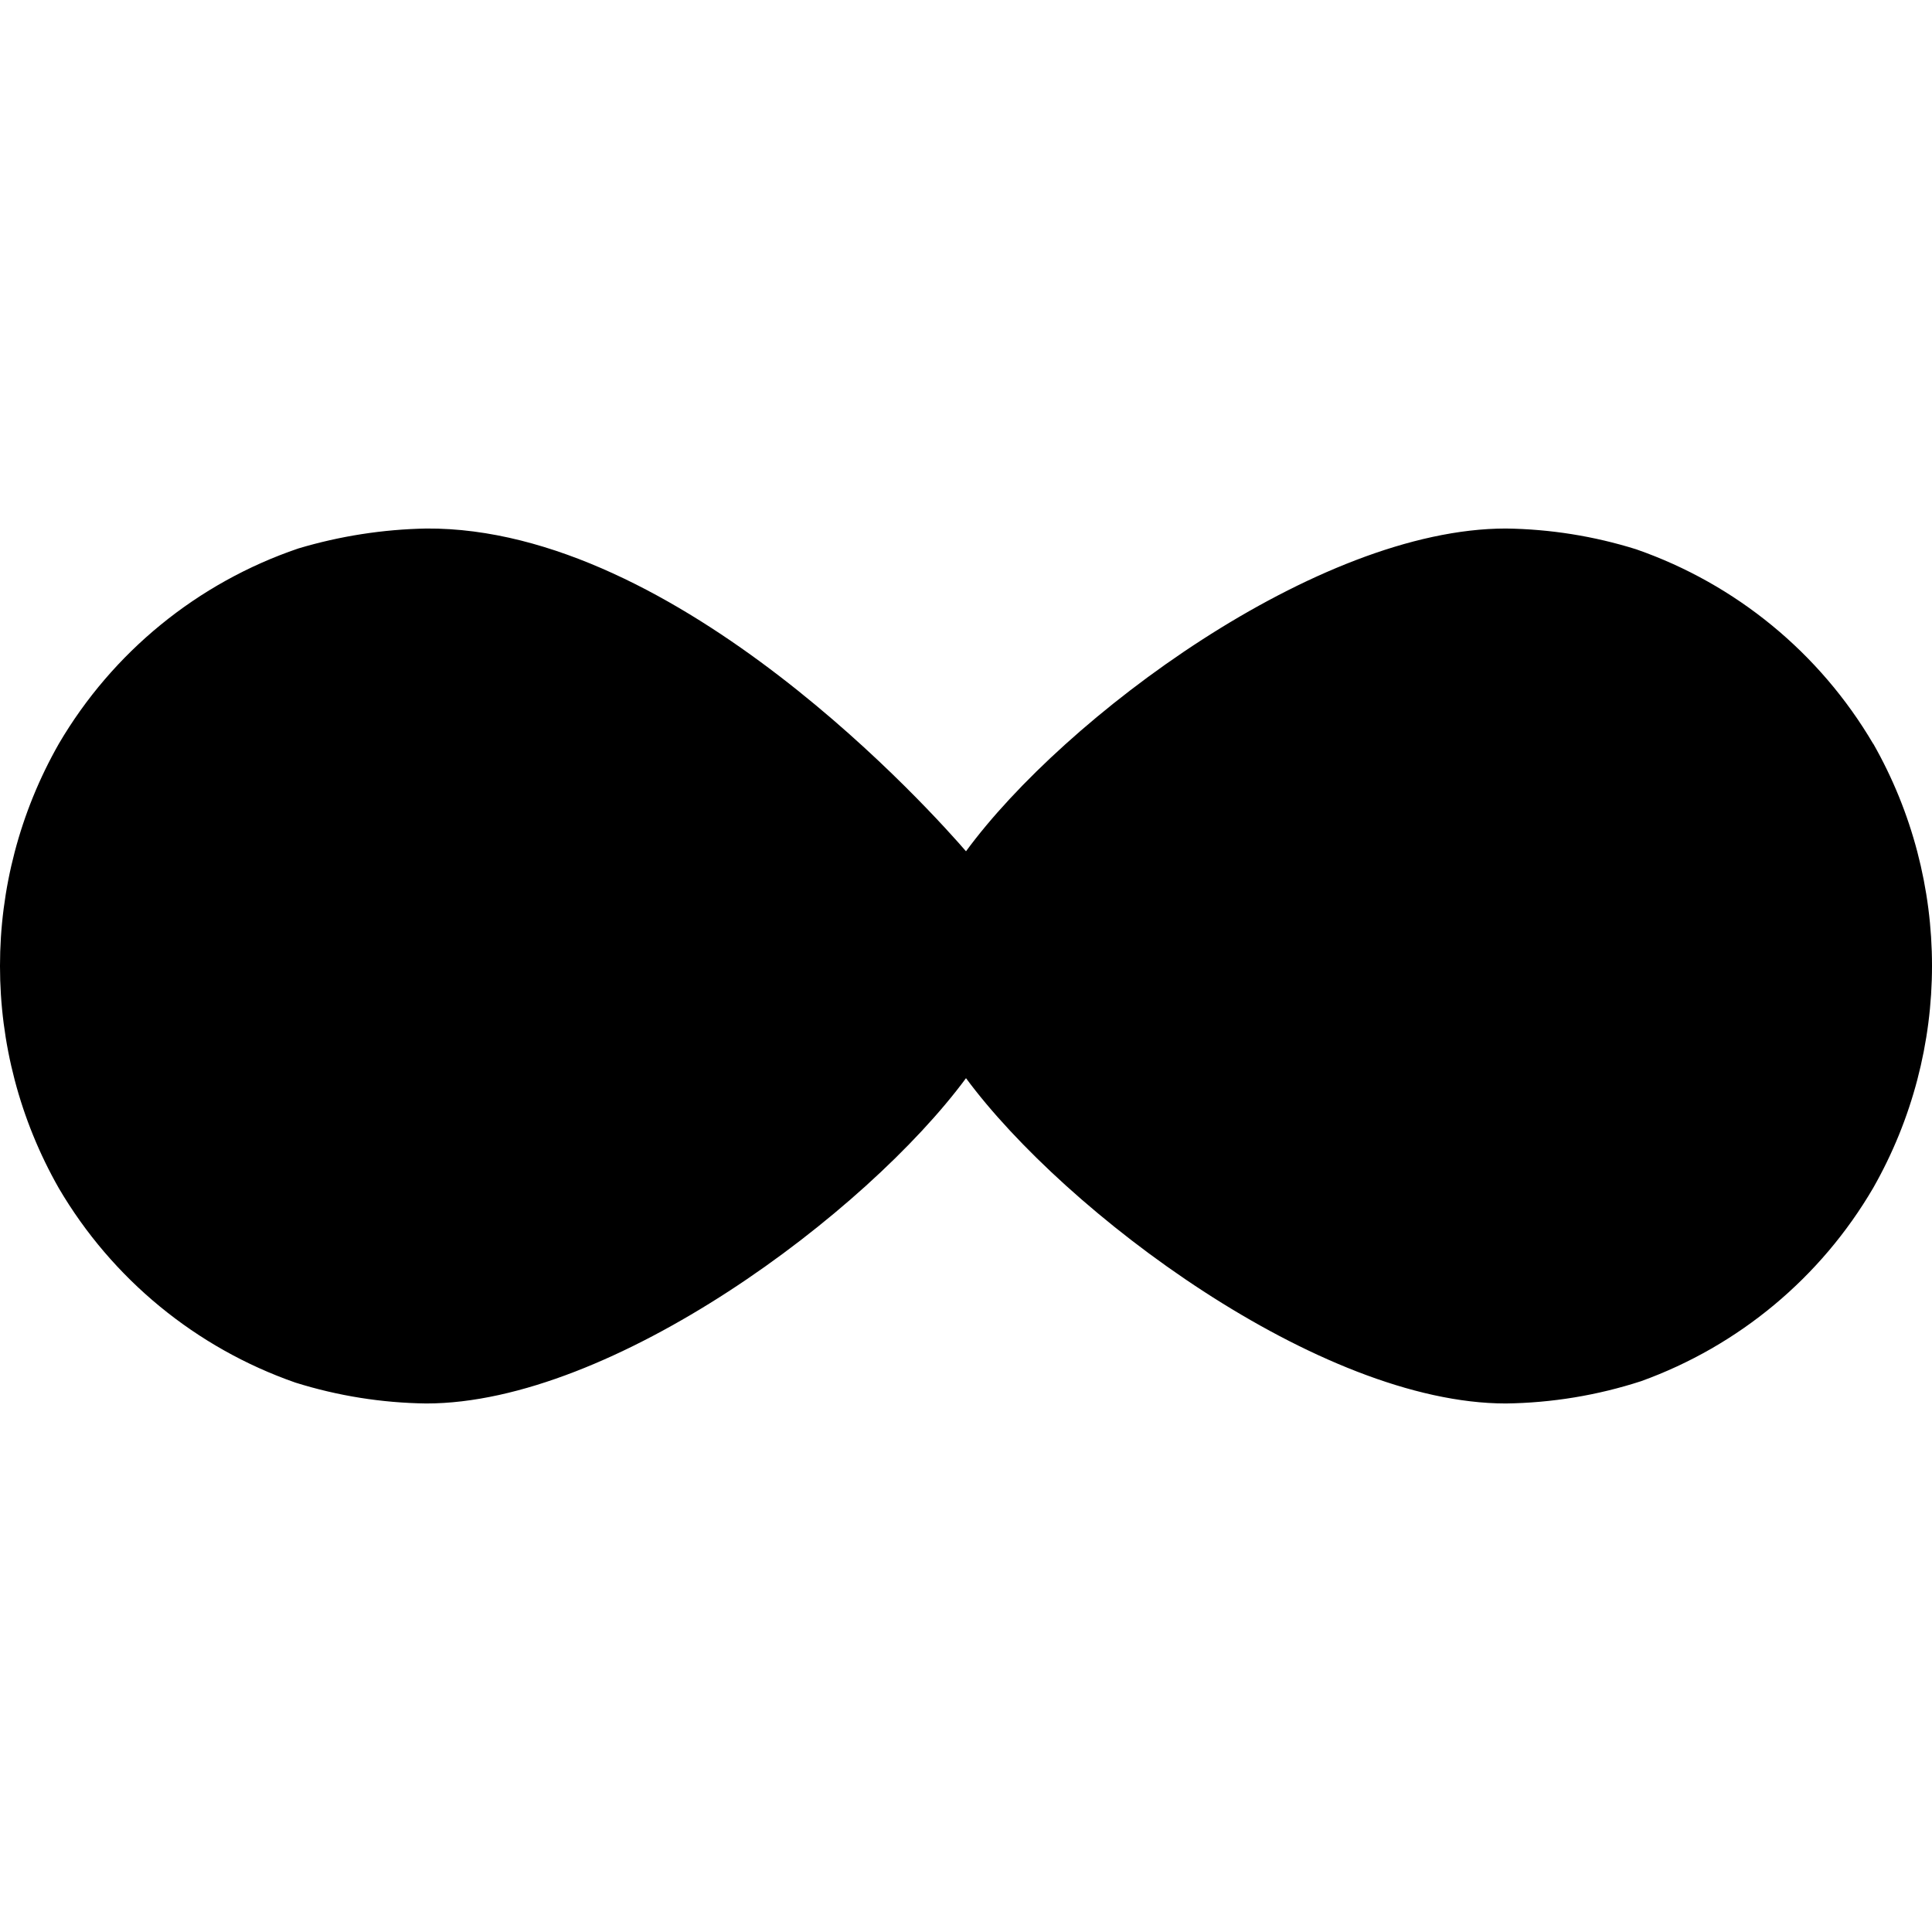
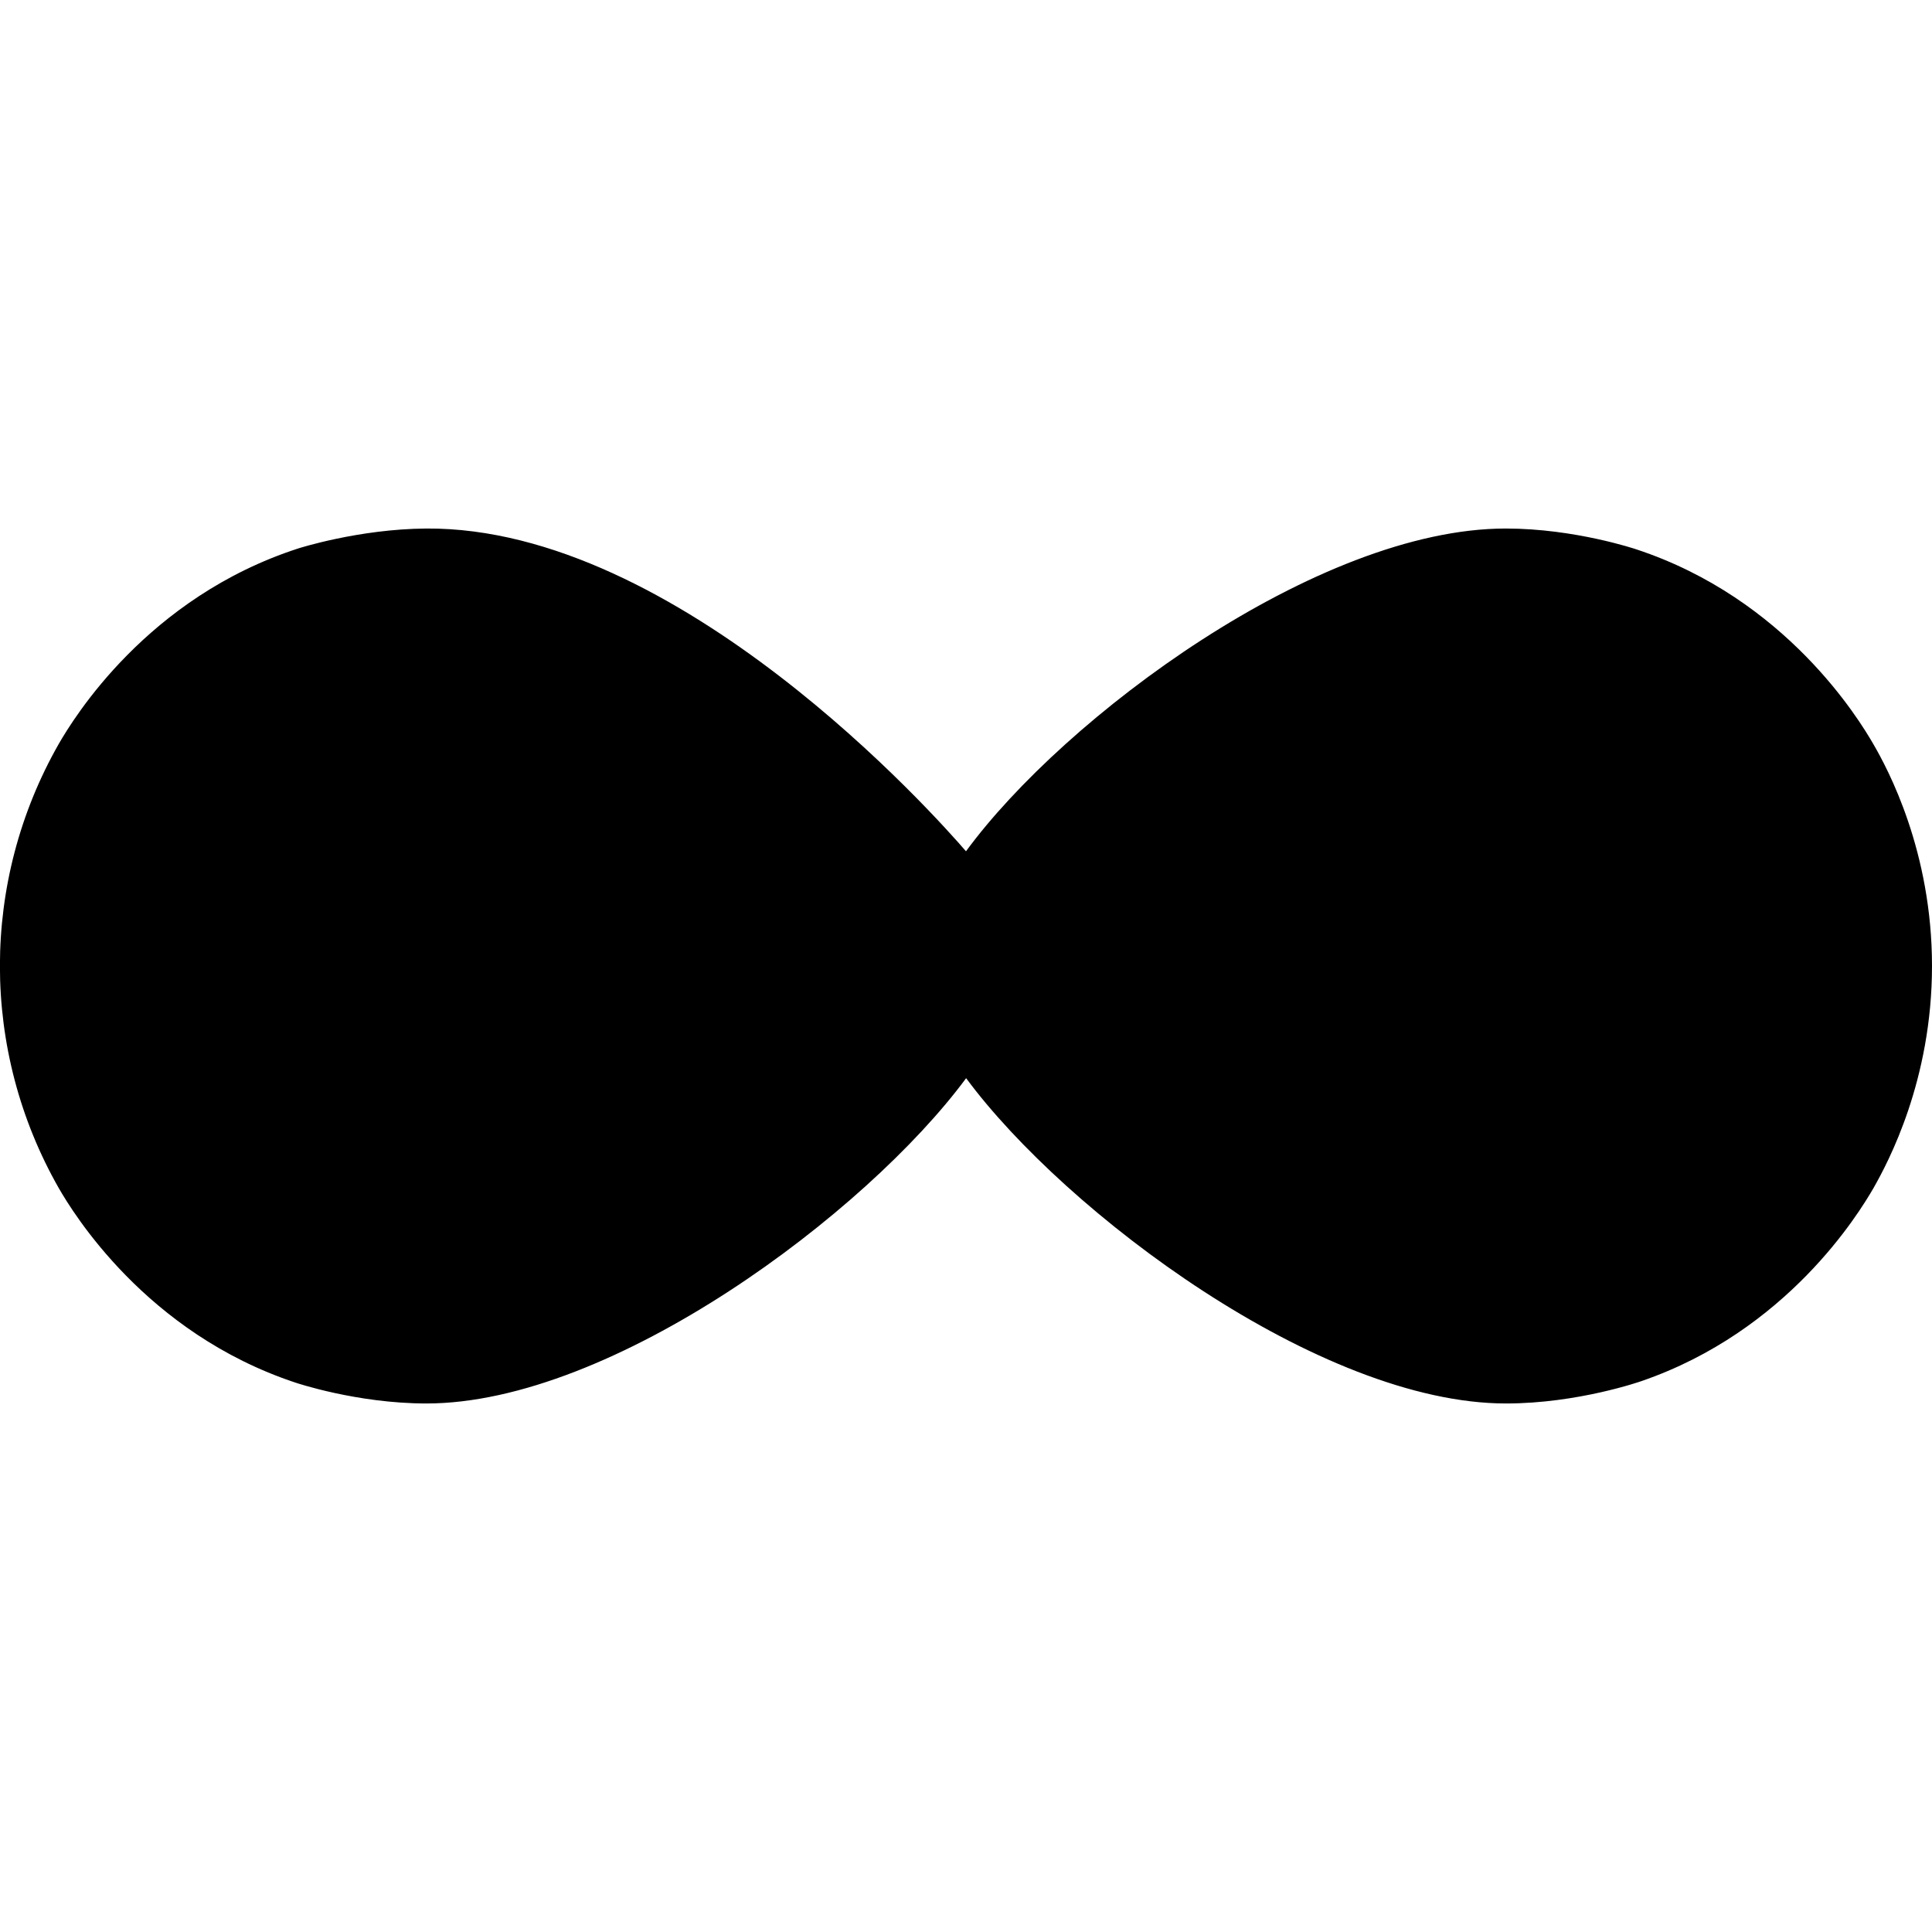
- <svg xmlns="http://www.w3.org/2000/svg" width="16" height="16" fill="currentColor" class="qi-1019" viewBox="0 0 16 16">
-   <path d="M15.513 6.16a3.679 3.679 0 0 0-1.963-1.611 3.778 3.778 0 0 0-1.079-.172C10.91 4.377 8.812 5.942 8 7.05c-.248-.287-2.378-2.687-4.47-2.673a3.966 3.966 0 0 0-1.059.165A3.668 3.668 0 0 0 .487 6.16a3.719 3.719 0 0 0 0 3.68 3.677 3.677 0 0 0 1.959 1.61 3.788 3.788 0 0 0 1.084.173c1.541 0 3.646-1.578 4.47-2.694.825 1.116 2.931 2.694 4.471 2.694a3.79 3.79 0 0 0 1.121-.185 3.669 3.669 0 0 0 1.921-1.6 3.719 3.719 0 0 0 0-3.68z" />
+ <svg xmlns="http://www.w3.org/2000/svg" style="enable-background:new 0 0 16 16" xml:space="preserve" width="16" height="16" fill="currentColor" class="qi-1019" viewBox="0 0 16 16">
+   <path d="M15.513 6.16c-.115-.198-.721-1.202-1.963-1.611 0 0-.507-.172-1.08-.172-1.56 0-3.659 1.565-4.47 2.673-.248-.287-2.378-2.687-4.47-2.673-.561.004-1.06.165-1.06.165C1.219 4.947.609 5.949.487 6.16a3.715 3.715 0 0 0 0 3.68c.115.199.72 1.199 1.959 1.61 0 0 .509.173 1.085.173 1.541 0 3.646-1.578 4.47-2.694.825 1.116 2.931 2.694 4.471 2.694.597 0 1.121-.185 1.121-.185 1.208-.415 1.8-1.388 1.922-1.598.122-.215.485-.893.485-1.84 0-.948-.363-1.627-.487-1.84z" />
</svg>
